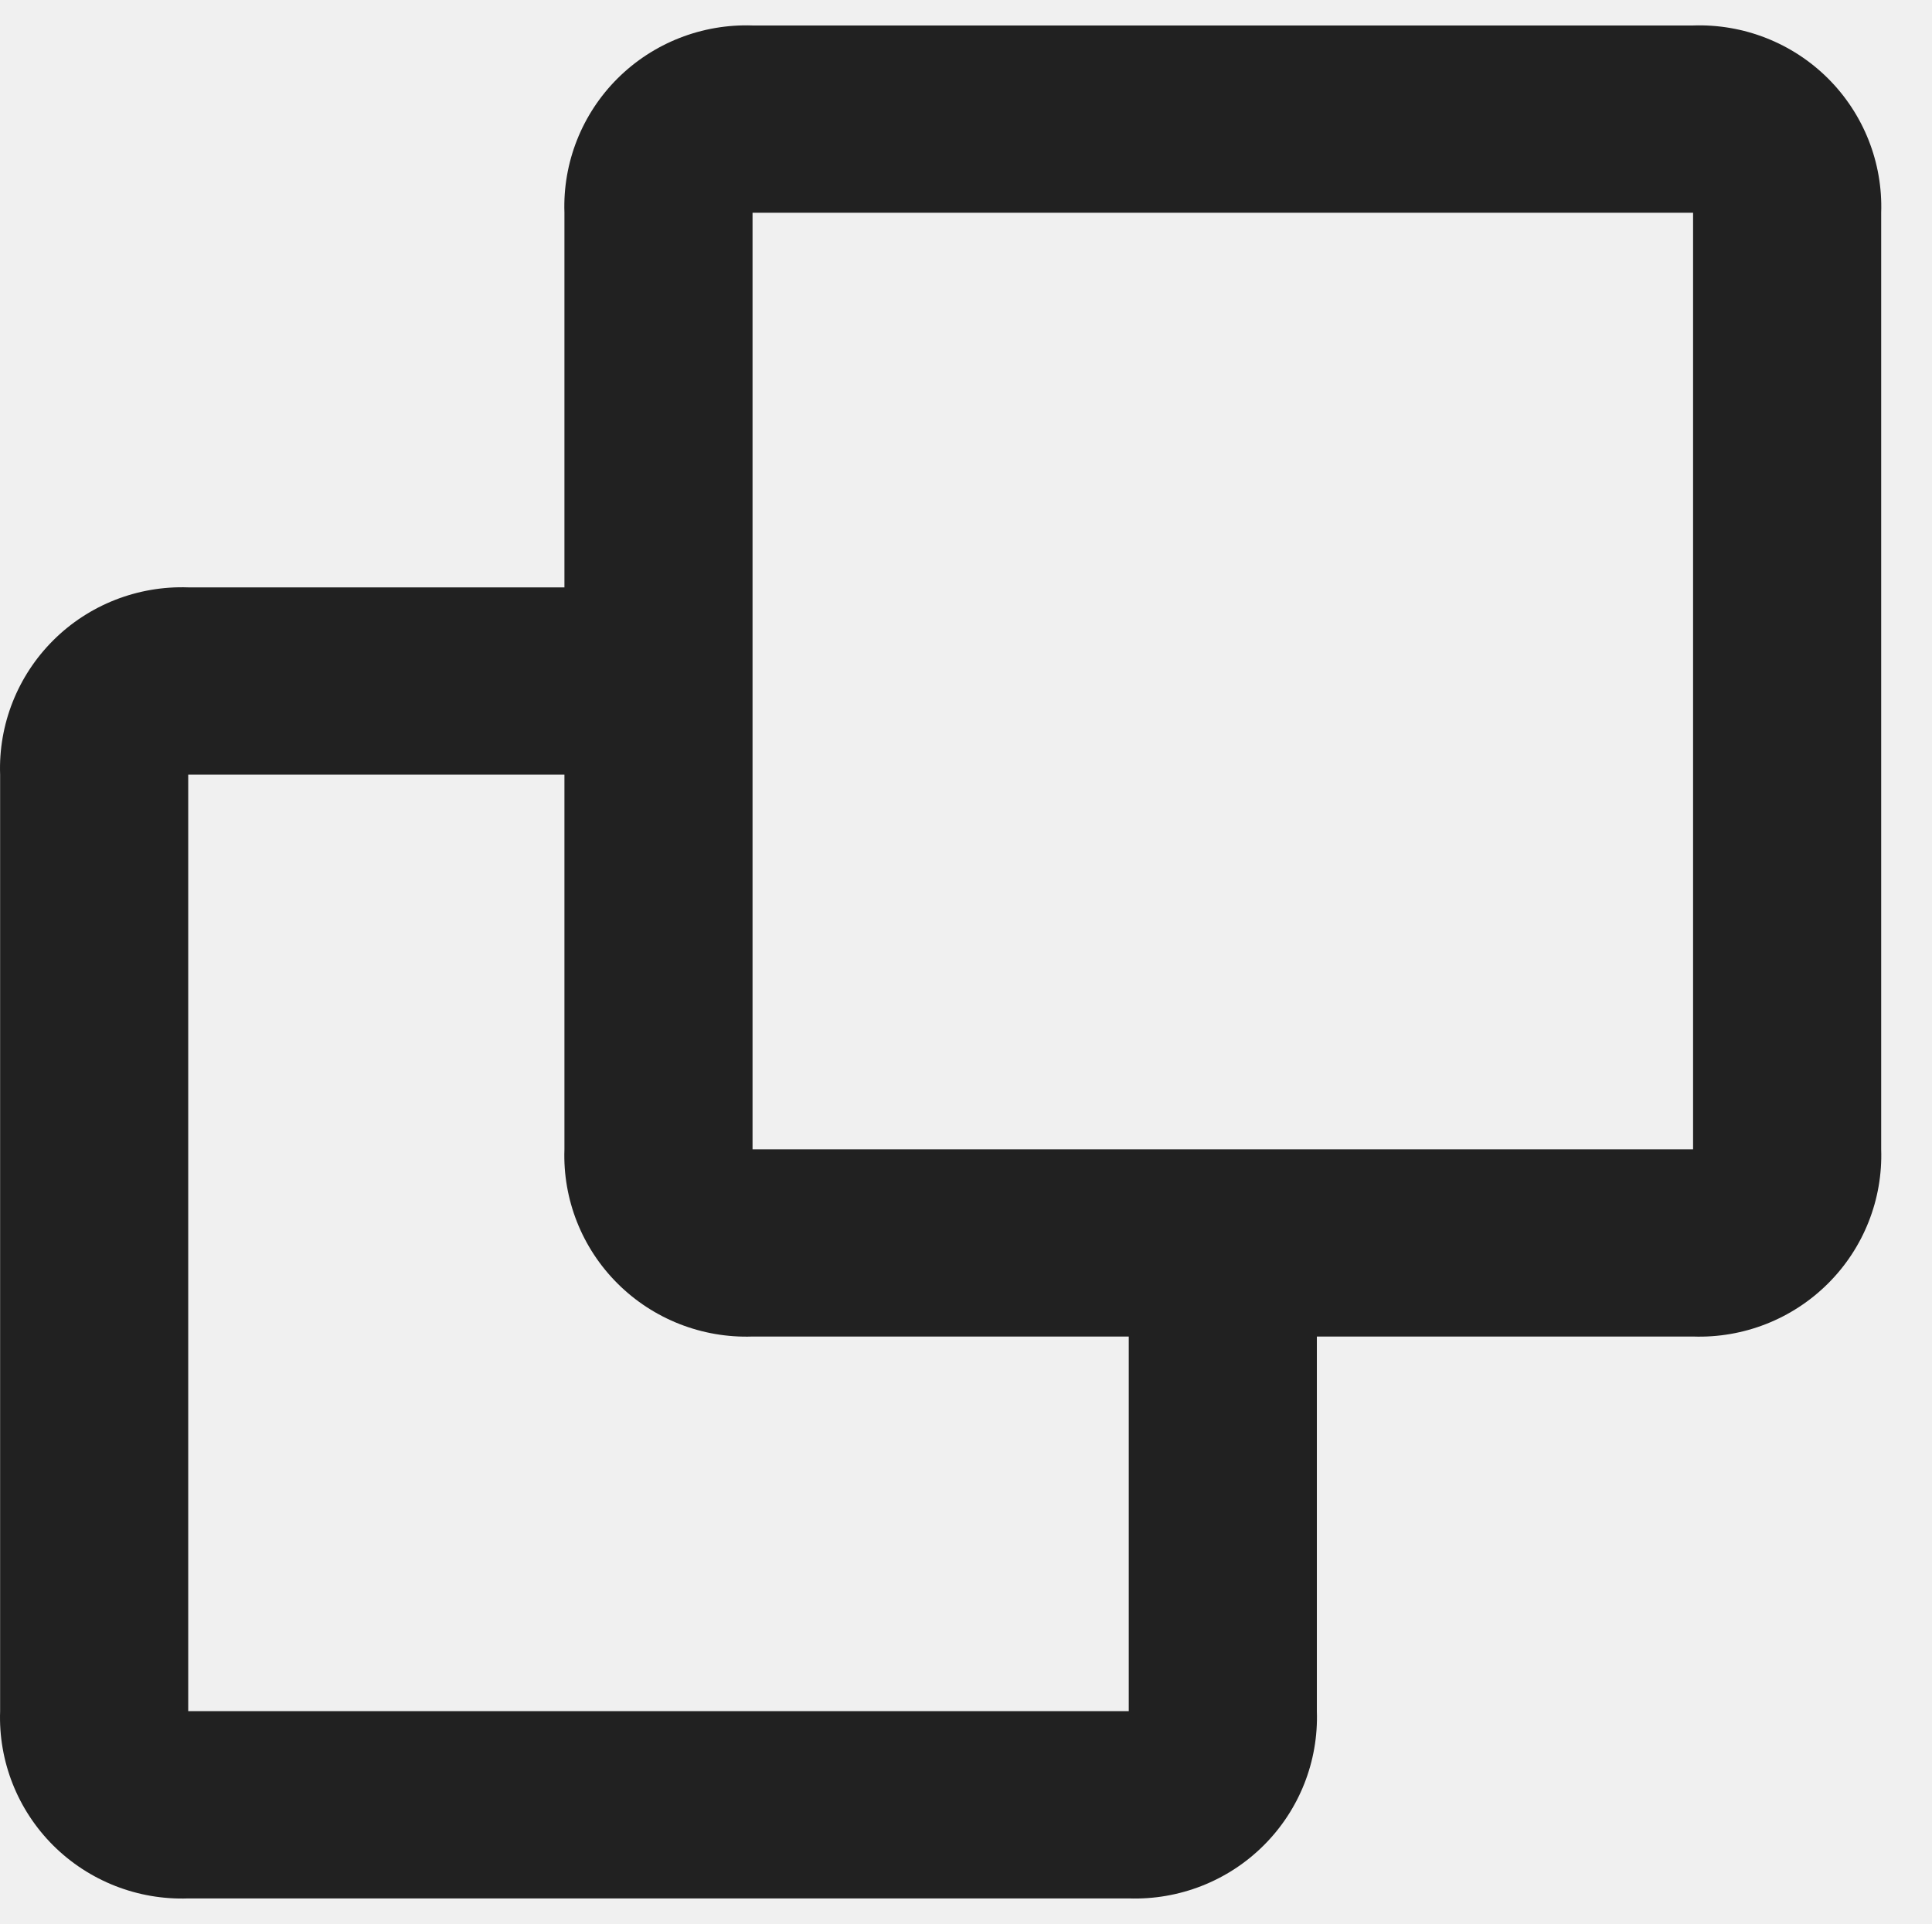
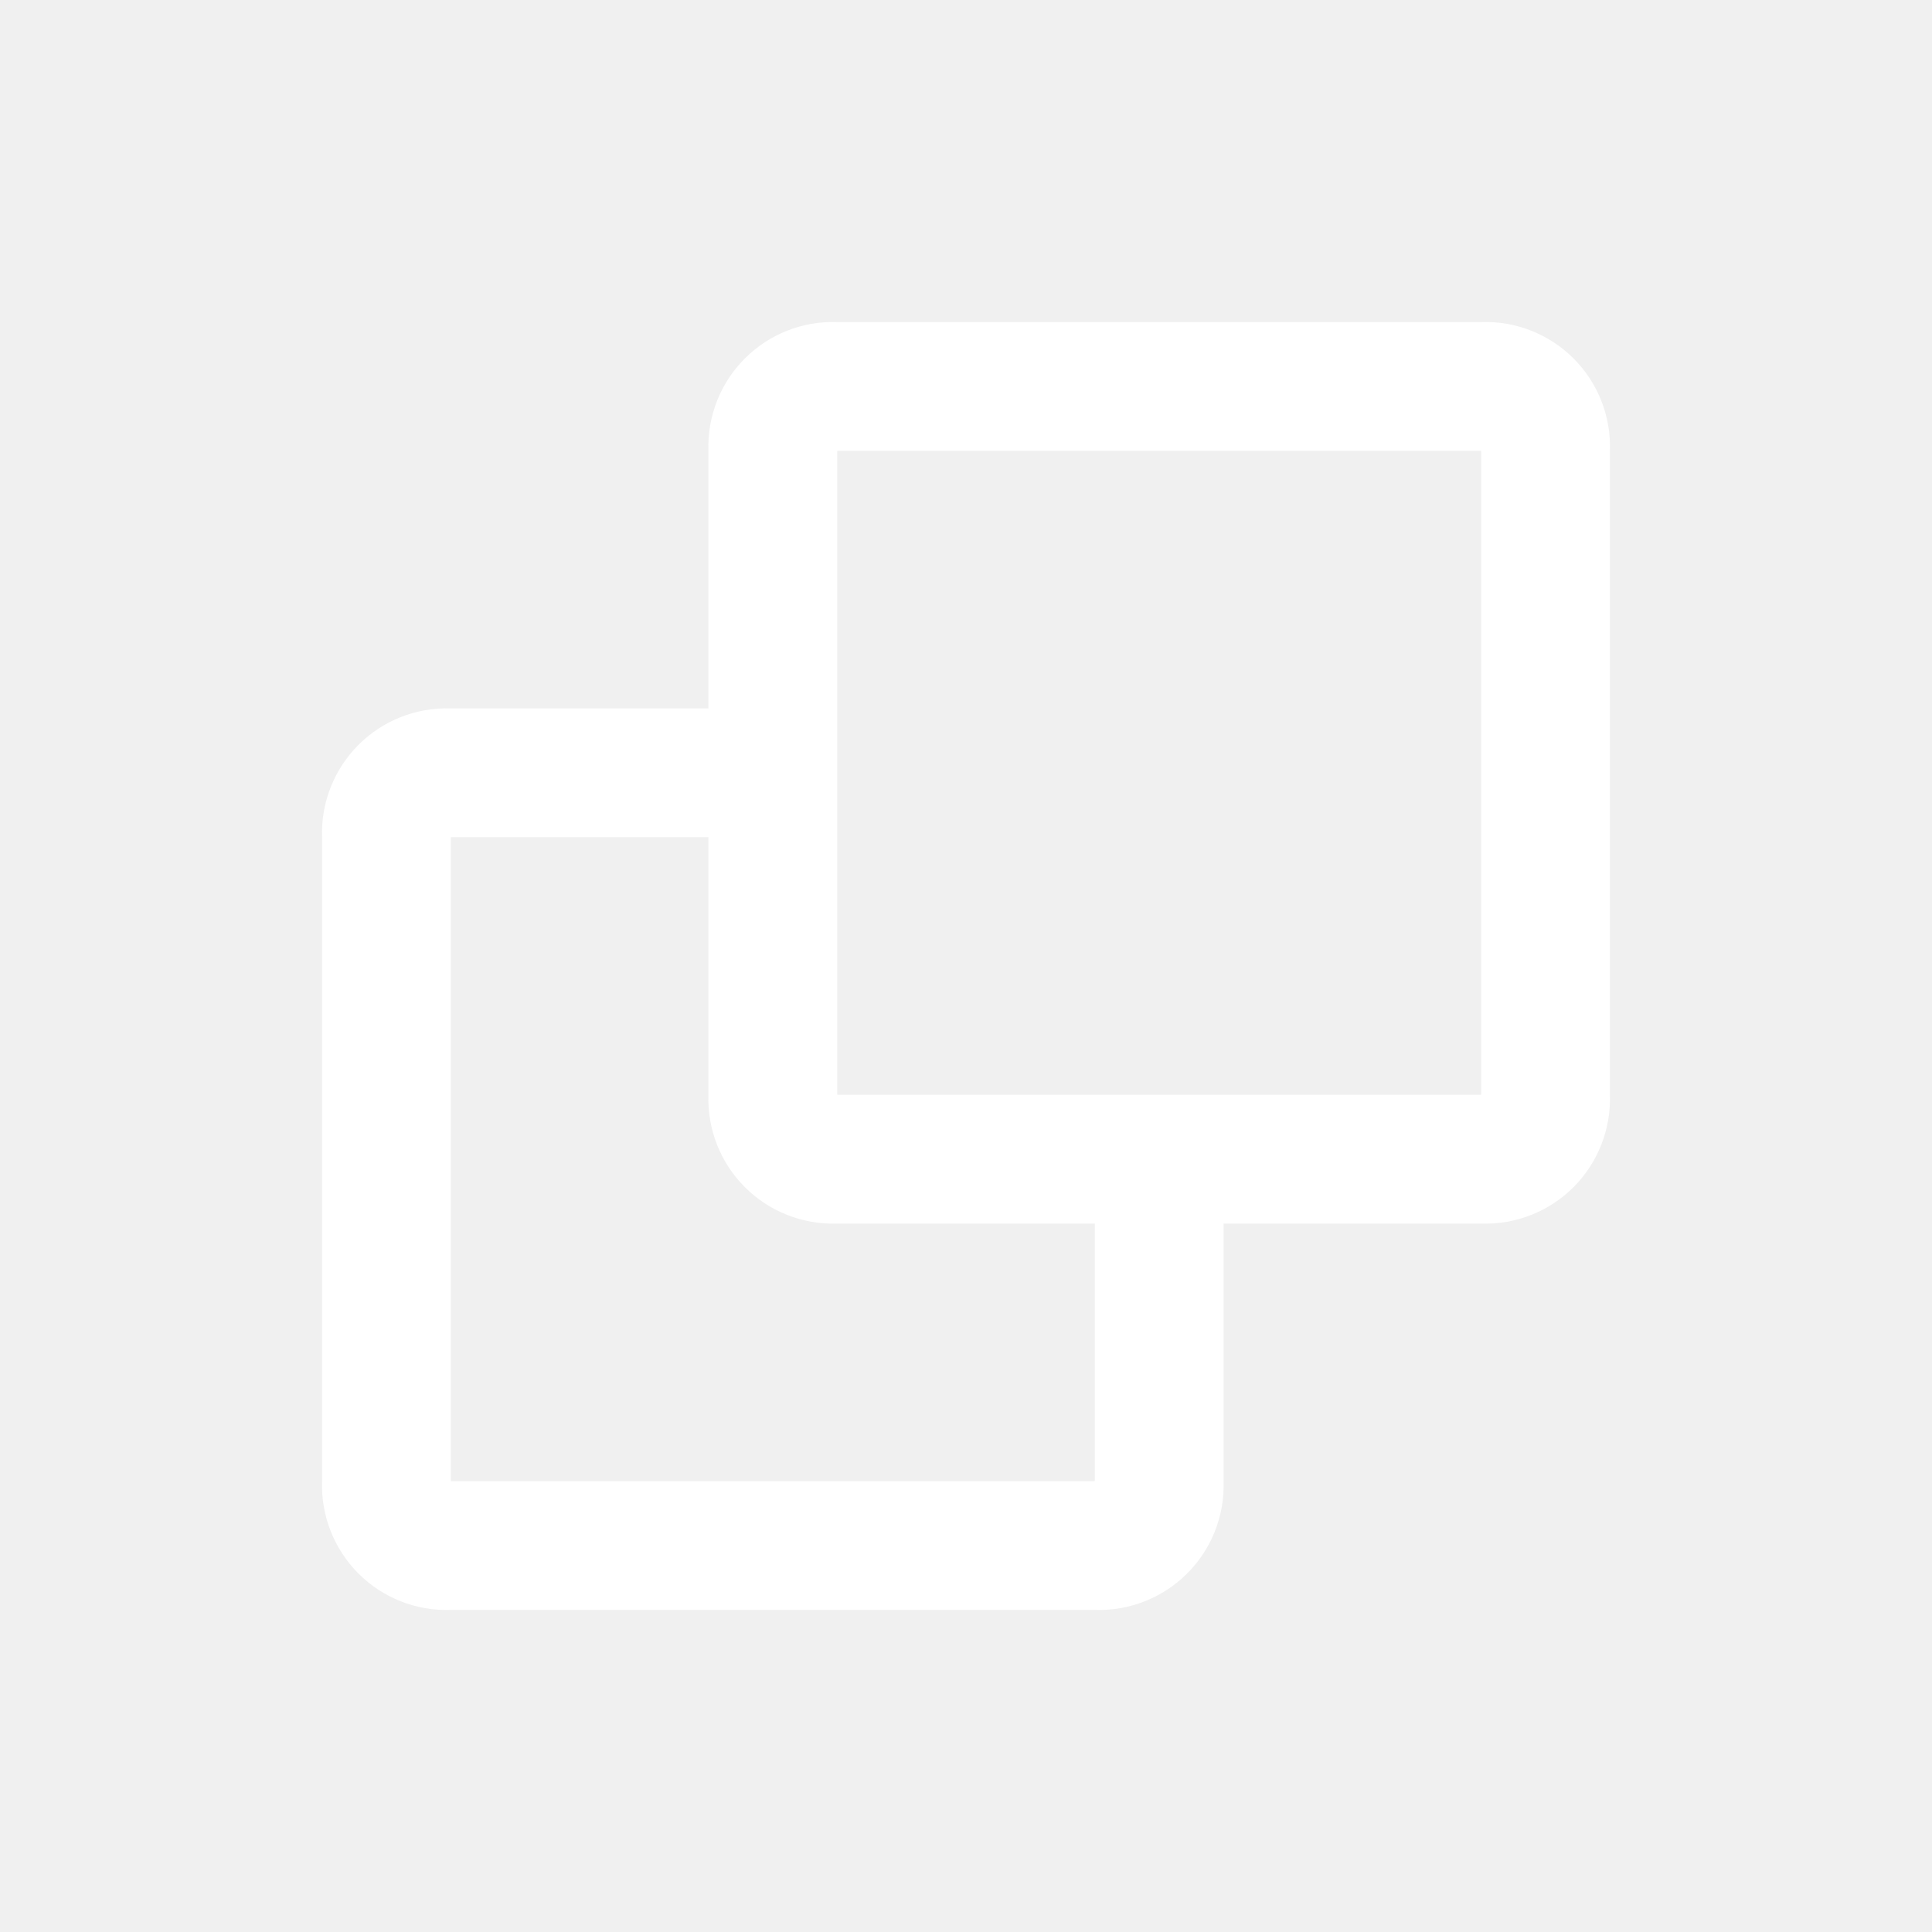
- <svg xmlns="http://www.w3.org/2000/svg" width="32.13" height="32" viewBox="0 0 33 32" fill="none">
-   <path d="M19.28 31.998H3.215C2.354 32.028 1.519 31.7 0.91 31.094C0.301 30.487 -0.028 29.656 0.002 28.799V12.8C-0.028 11.943 0.301 11.112 0.91 10.505C1.519 9.898 2.354 9.571 3.215 9.601H9.641V3.201C9.611 2.344 9.94 1.513 10.549 0.906C11.158 0.3 11.993 -0.028 12.854 0.002H28.919C29.779 -0.028 30.614 0.3 31.223 0.906C31.832 1.513 32.161 2.344 32.132 3.201V19.2C32.161 20.057 31.832 20.888 31.223 21.494C30.614 22.101 29.779 22.429 28.919 22.399H22.493V28.799C22.522 29.656 22.193 30.487 21.584 31.093C20.975 31.7 20.14 32.027 19.28 31.998ZM3.215 12.8V28.799H19.28V22.399H12.854C11.993 22.429 11.158 22.101 10.549 21.494C9.94 20.888 9.611 20.057 9.641 19.2V12.8H3.215ZM12.854 3.201V19.2H28.919V3.201H12.854Z" fill="#212121" />
+ <svg xmlns="http://www.w3.org/2000/svg" width="28" height="28" viewBox="0 0 28 28" fill="none">
+   <path d="M15.867 23.332H6.534C6.034 23.35 5.549 23.159 5.195 22.805C4.842 22.451 4.65 21.966 4.668 21.466V12.133C4.65 11.633 4.842 11.149 5.195 10.795C5.549 10.441 6.034 10.25 6.534 10.267H10.267V6.534C10.25 6.034 10.441 5.549 10.795 5.195C11.149 4.841 11.633 4.65 12.134 4.668H21.466C21.966 4.65 22.451 4.841 22.805 5.195C23.159 5.549 23.35 6.034 23.332 6.534V15.866C23.349 16.366 23.158 16.851 22.805 17.205C22.451 17.559 21.966 17.75 21.466 17.733H17.733V21.466C17.75 21.966 17.559 22.451 17.205 22.804C16.851 23.158 16.367 23.349 15.867 23.332ZM6.534 12.133V21.466H15.867V17.733H12.134C11.634 17.75 11.149 17.559 10.795 17.205C10.441 16.851 10.25 16.366 10.267 15.866V12.133H6.534ZM12.134 6.534V15.866H21.466V6.534H12.134Z" fill="#FFFFFF" />
</svg>
